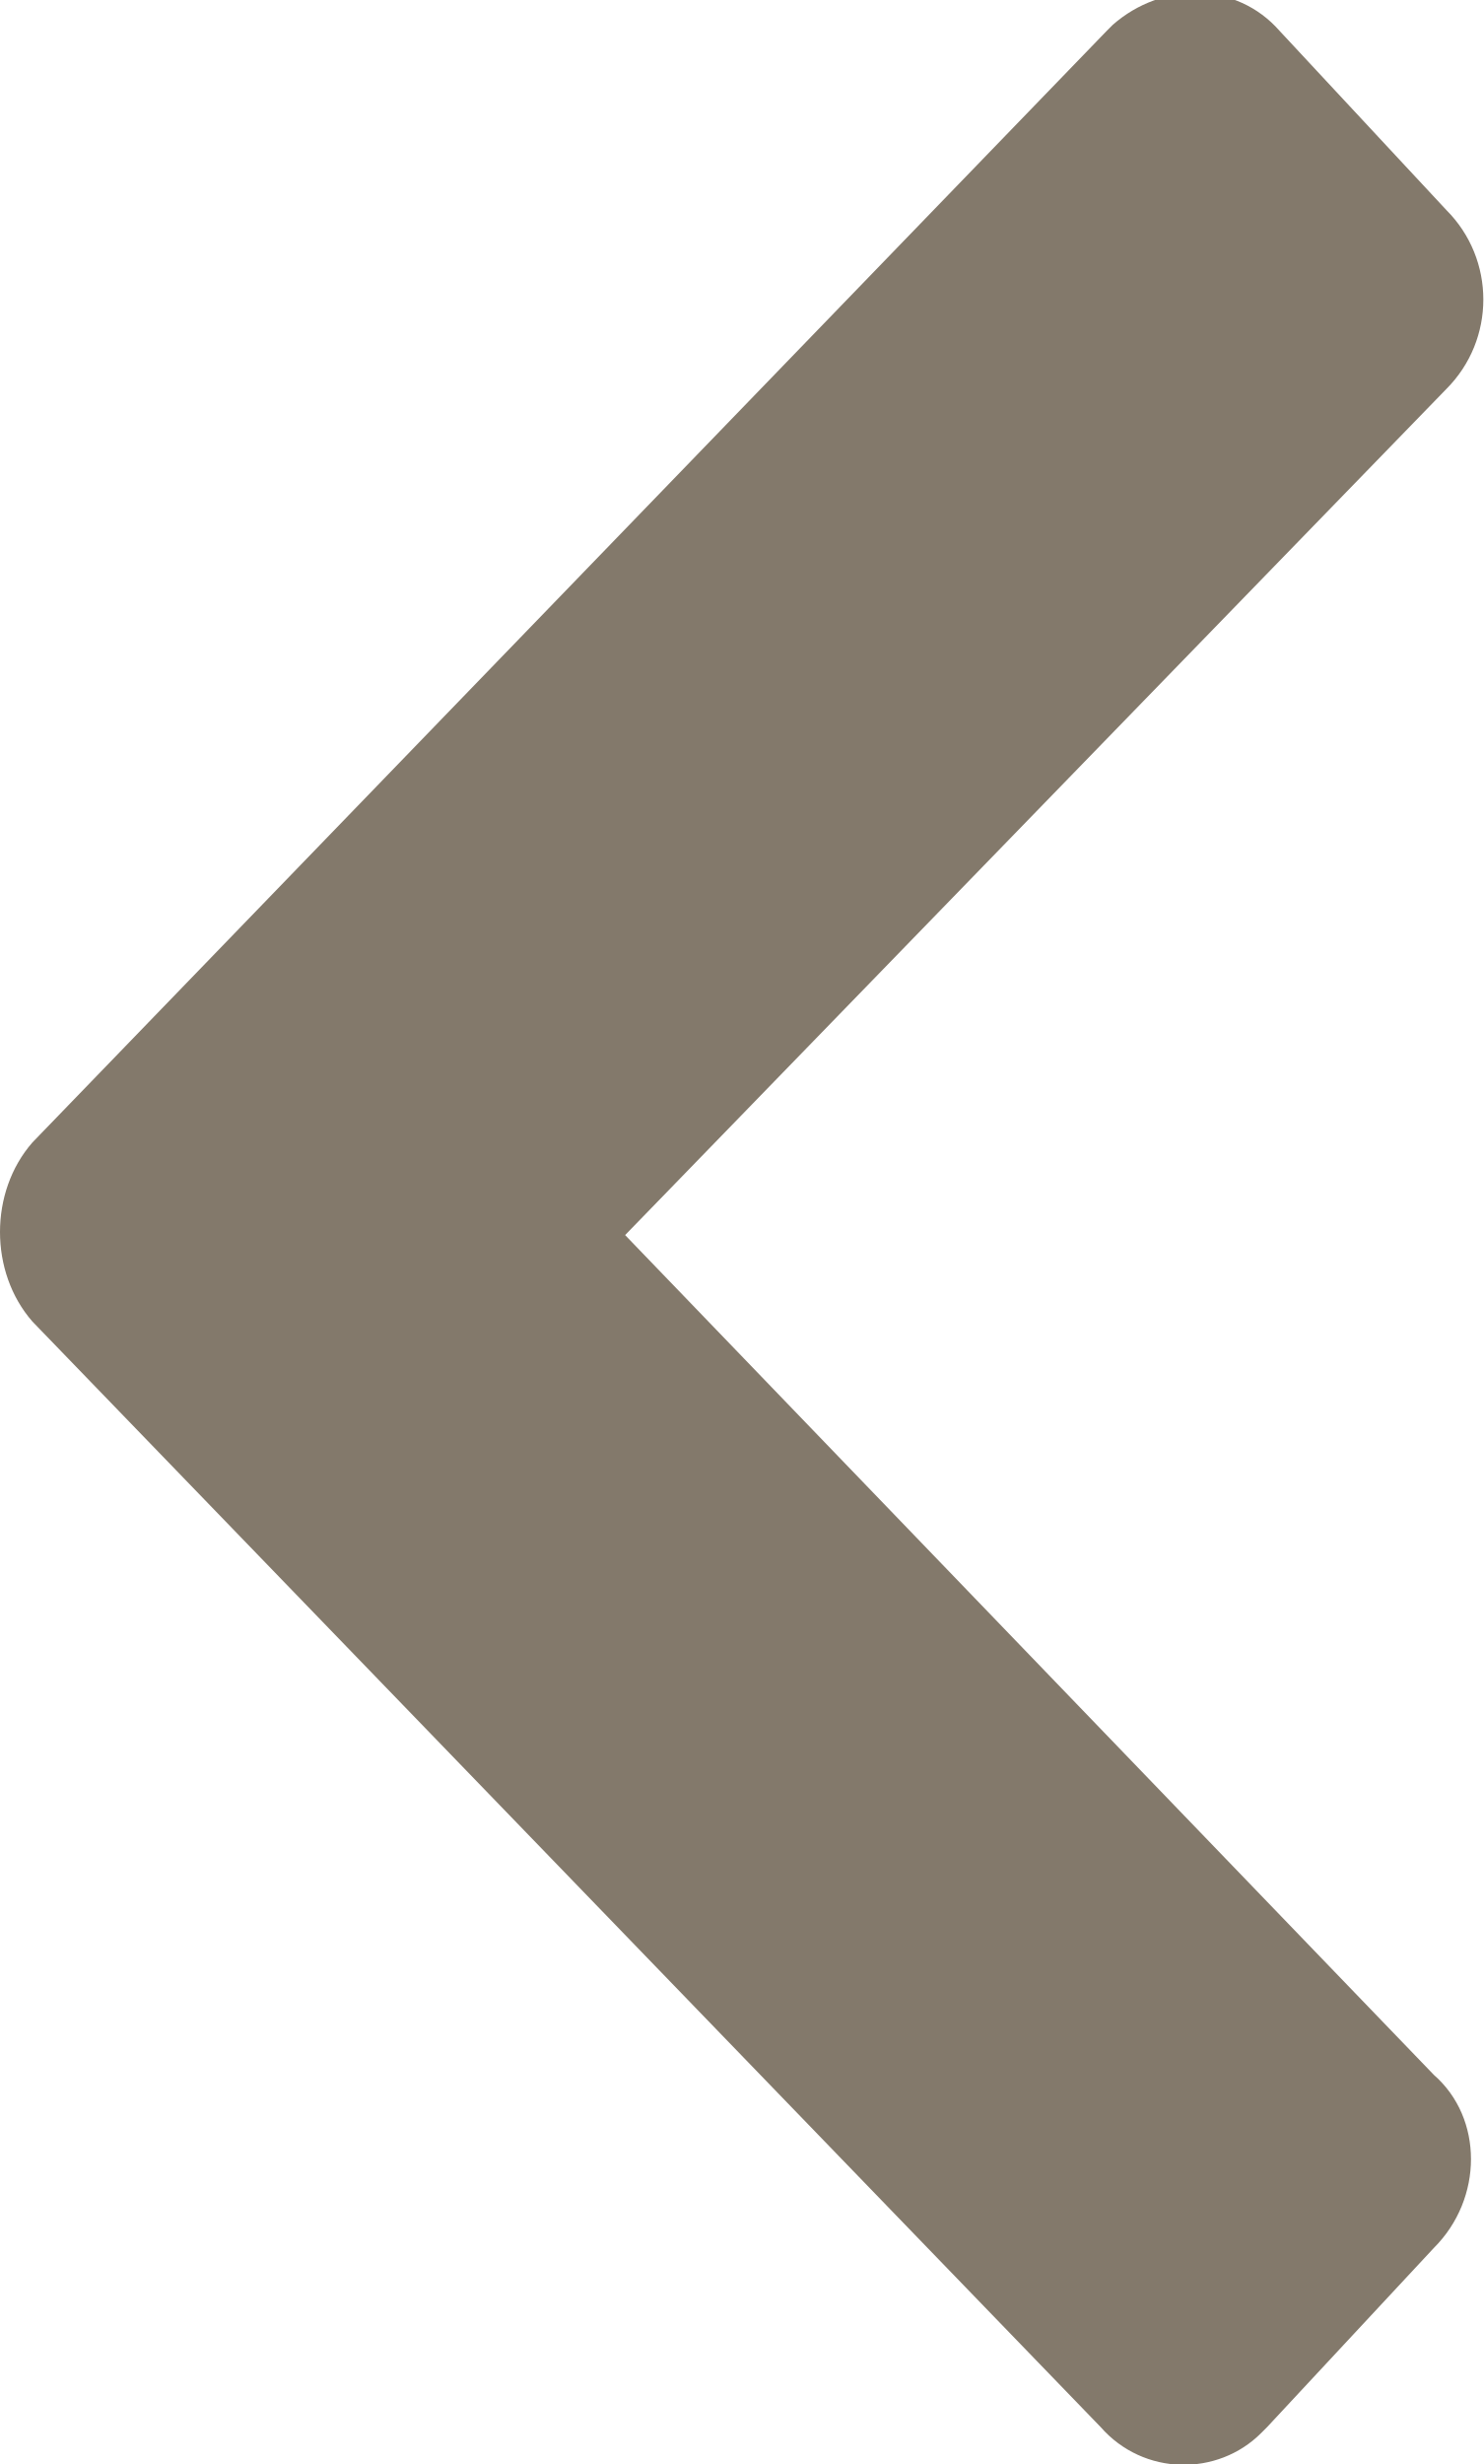
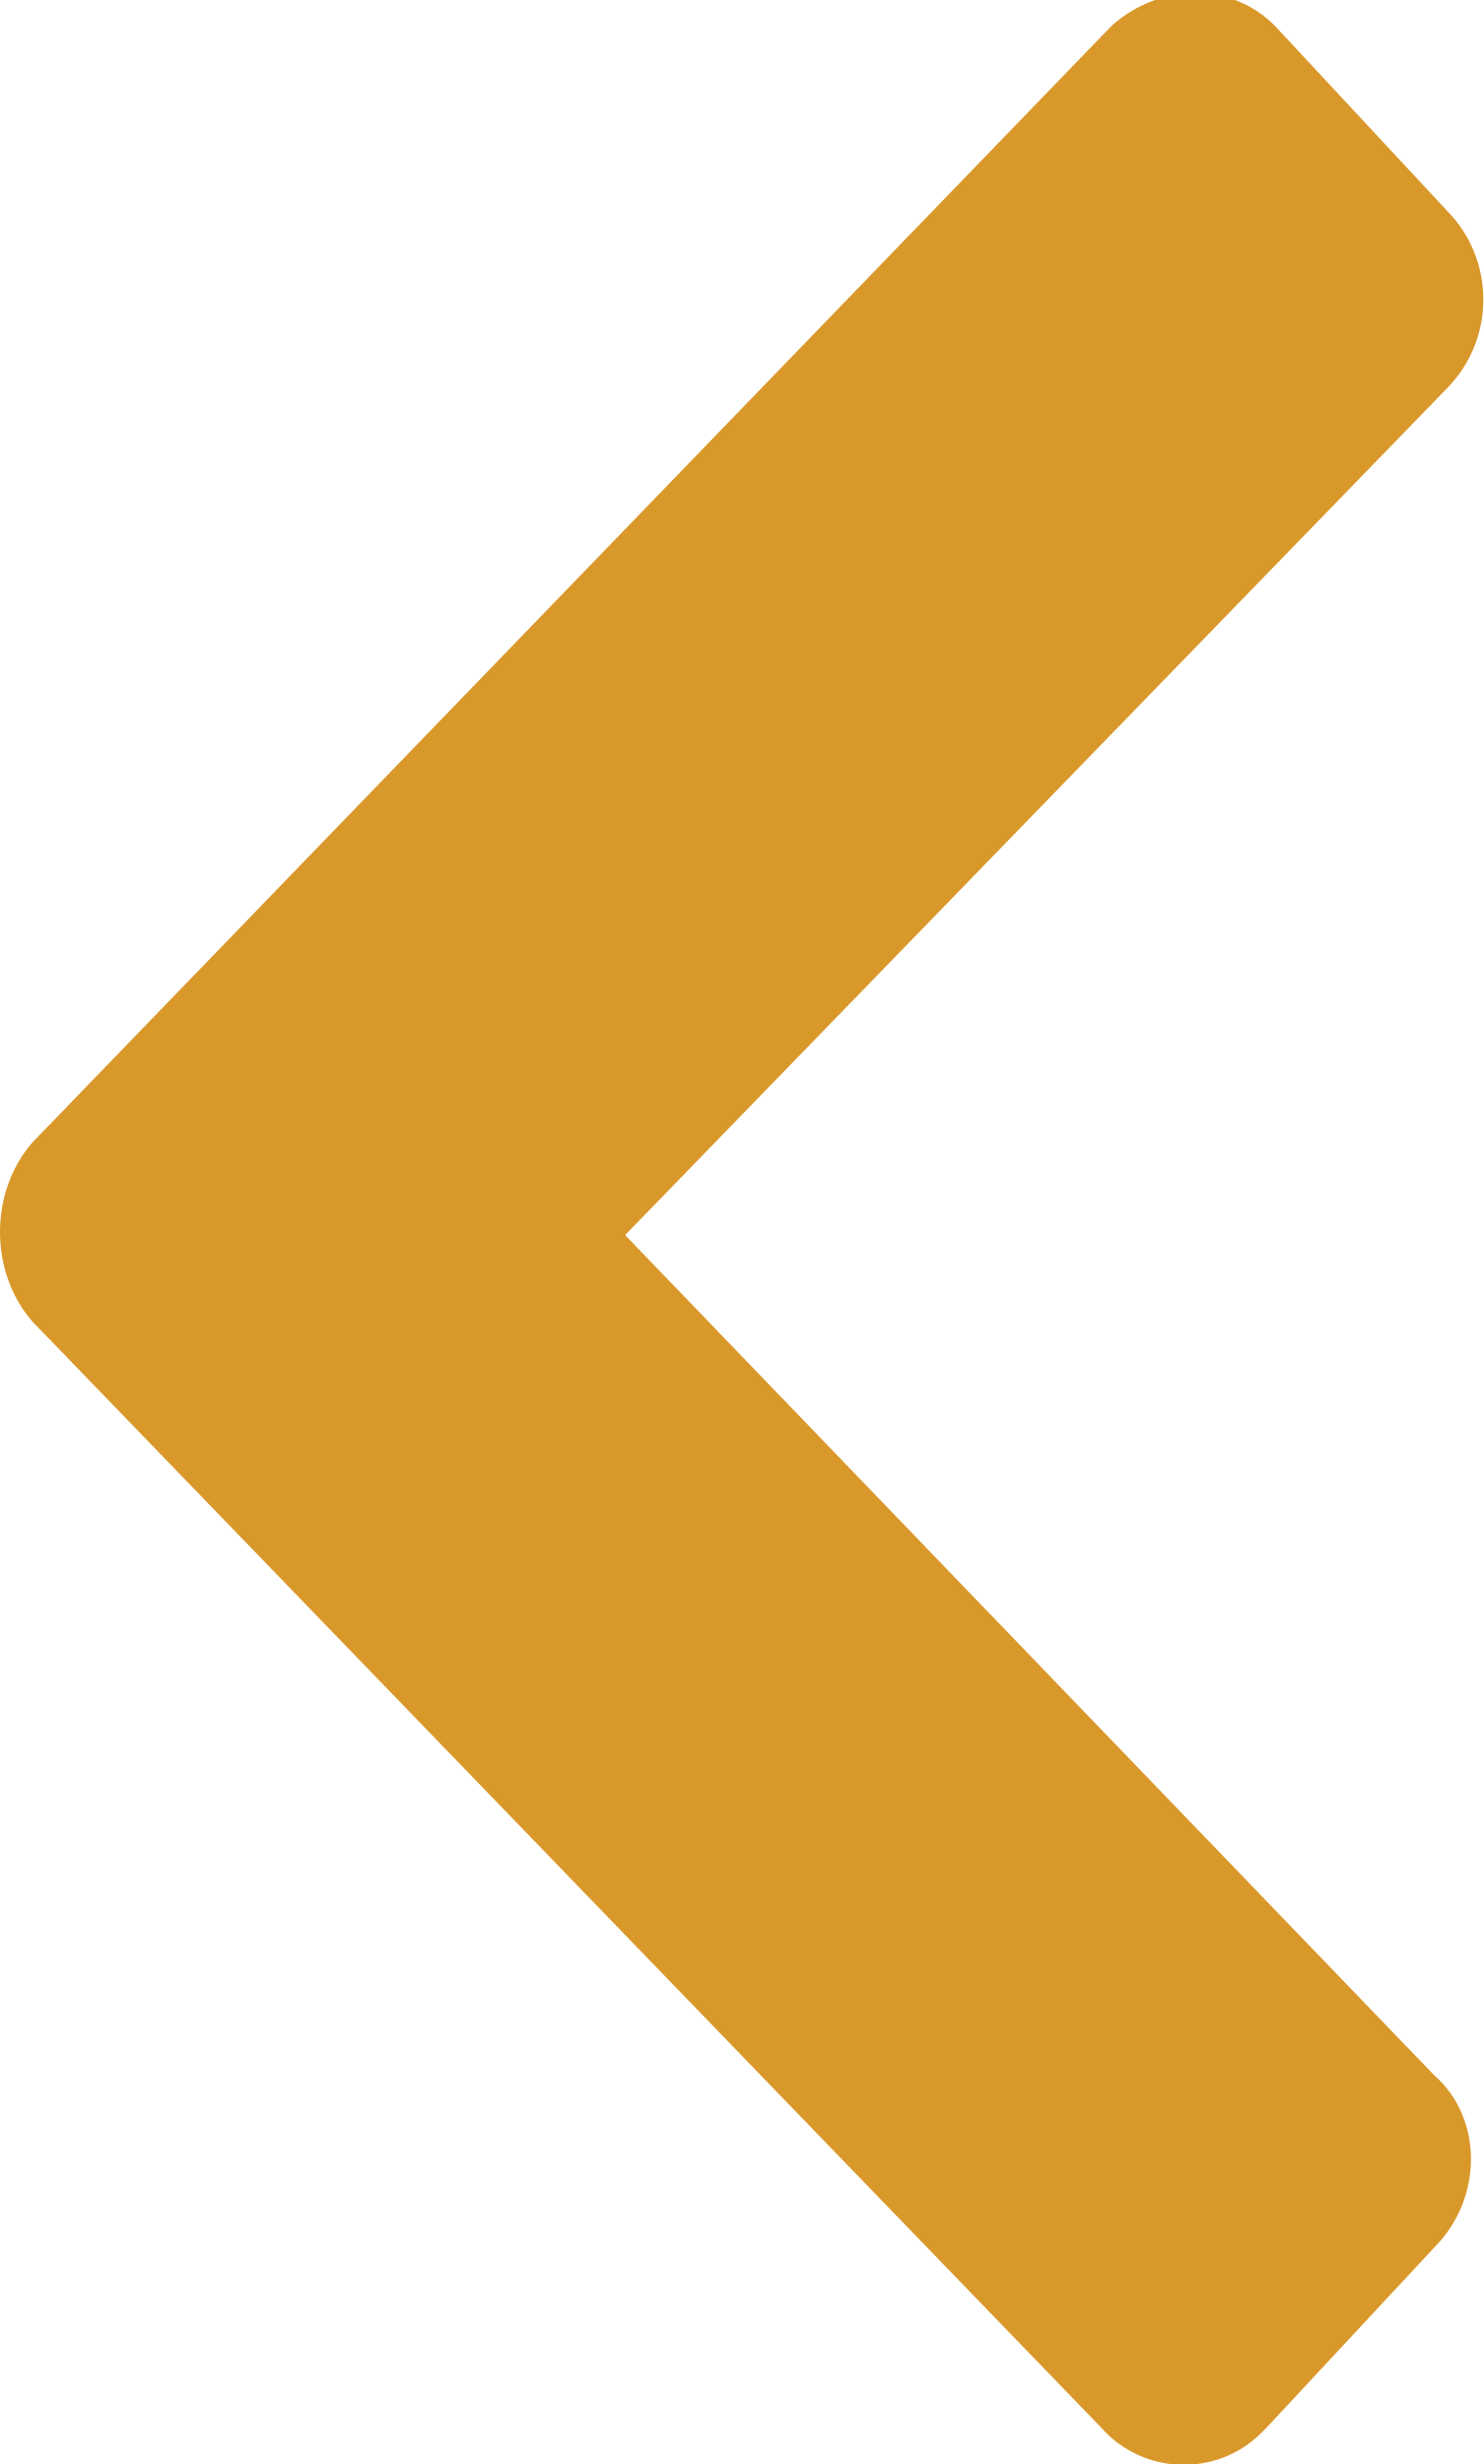
- <svg xmlns="http://www.w3.org/2000/svg" version="1.1" id="Layer_1" x="0px" y="0px" width="476.888px" height="792px" viewBox="0 0 476.888 792" enable-background="new 0 0 476.888 792" xml:space="preserve">
-   <path id="Left_Arrow" fill="#83796B" d="M353.819,780.09c13.896,15.88,37.715,15.88,51.609,1.985l1.985-1.985l53.594-57.563  c15.88-15.88,15.88-41.685,0-55.579l-260.03-269.955l264-271.939c15.88-15.88,15.88-41.685,0-57.564L411.384,9.925  C397.489-5.955,373.67-5.955,357.79,7.94l-1.985,1.985L10.421,367.218c-13.895,15.88-13.895,41.685,0,57.564L353.819,780.09z" />
+ <svg xmlns="http://www.w3.org/2000/svg" version="1.1" id="Layer_1" x="0px" y="0px" width="476.887px" height="792px" viewBox="0 0 476.887 792" enable-background="new 0 0 476.887 792" xml:space="preserve">
+   <path id="Left_Arrow" fill="#D9982A" d="M353.819,780.09c13.896,15.88,37.715,15.88,51.609,1.985l1.984-1.985l53.594-57.562  c15.881-15.88,15.881-41.686,0-55.579L200.977,396.993l264-271.939c15.881-15.88,15.881-41.685,0-57.564L411.383,9.925  C397.489-5.955,373.67-5.955,357.79,7.94l-1.984,1.985L10.421,367.218c-13.895,15.88-13.895,41.686,0,57.564L353.819,780.09z" />
</svg>
